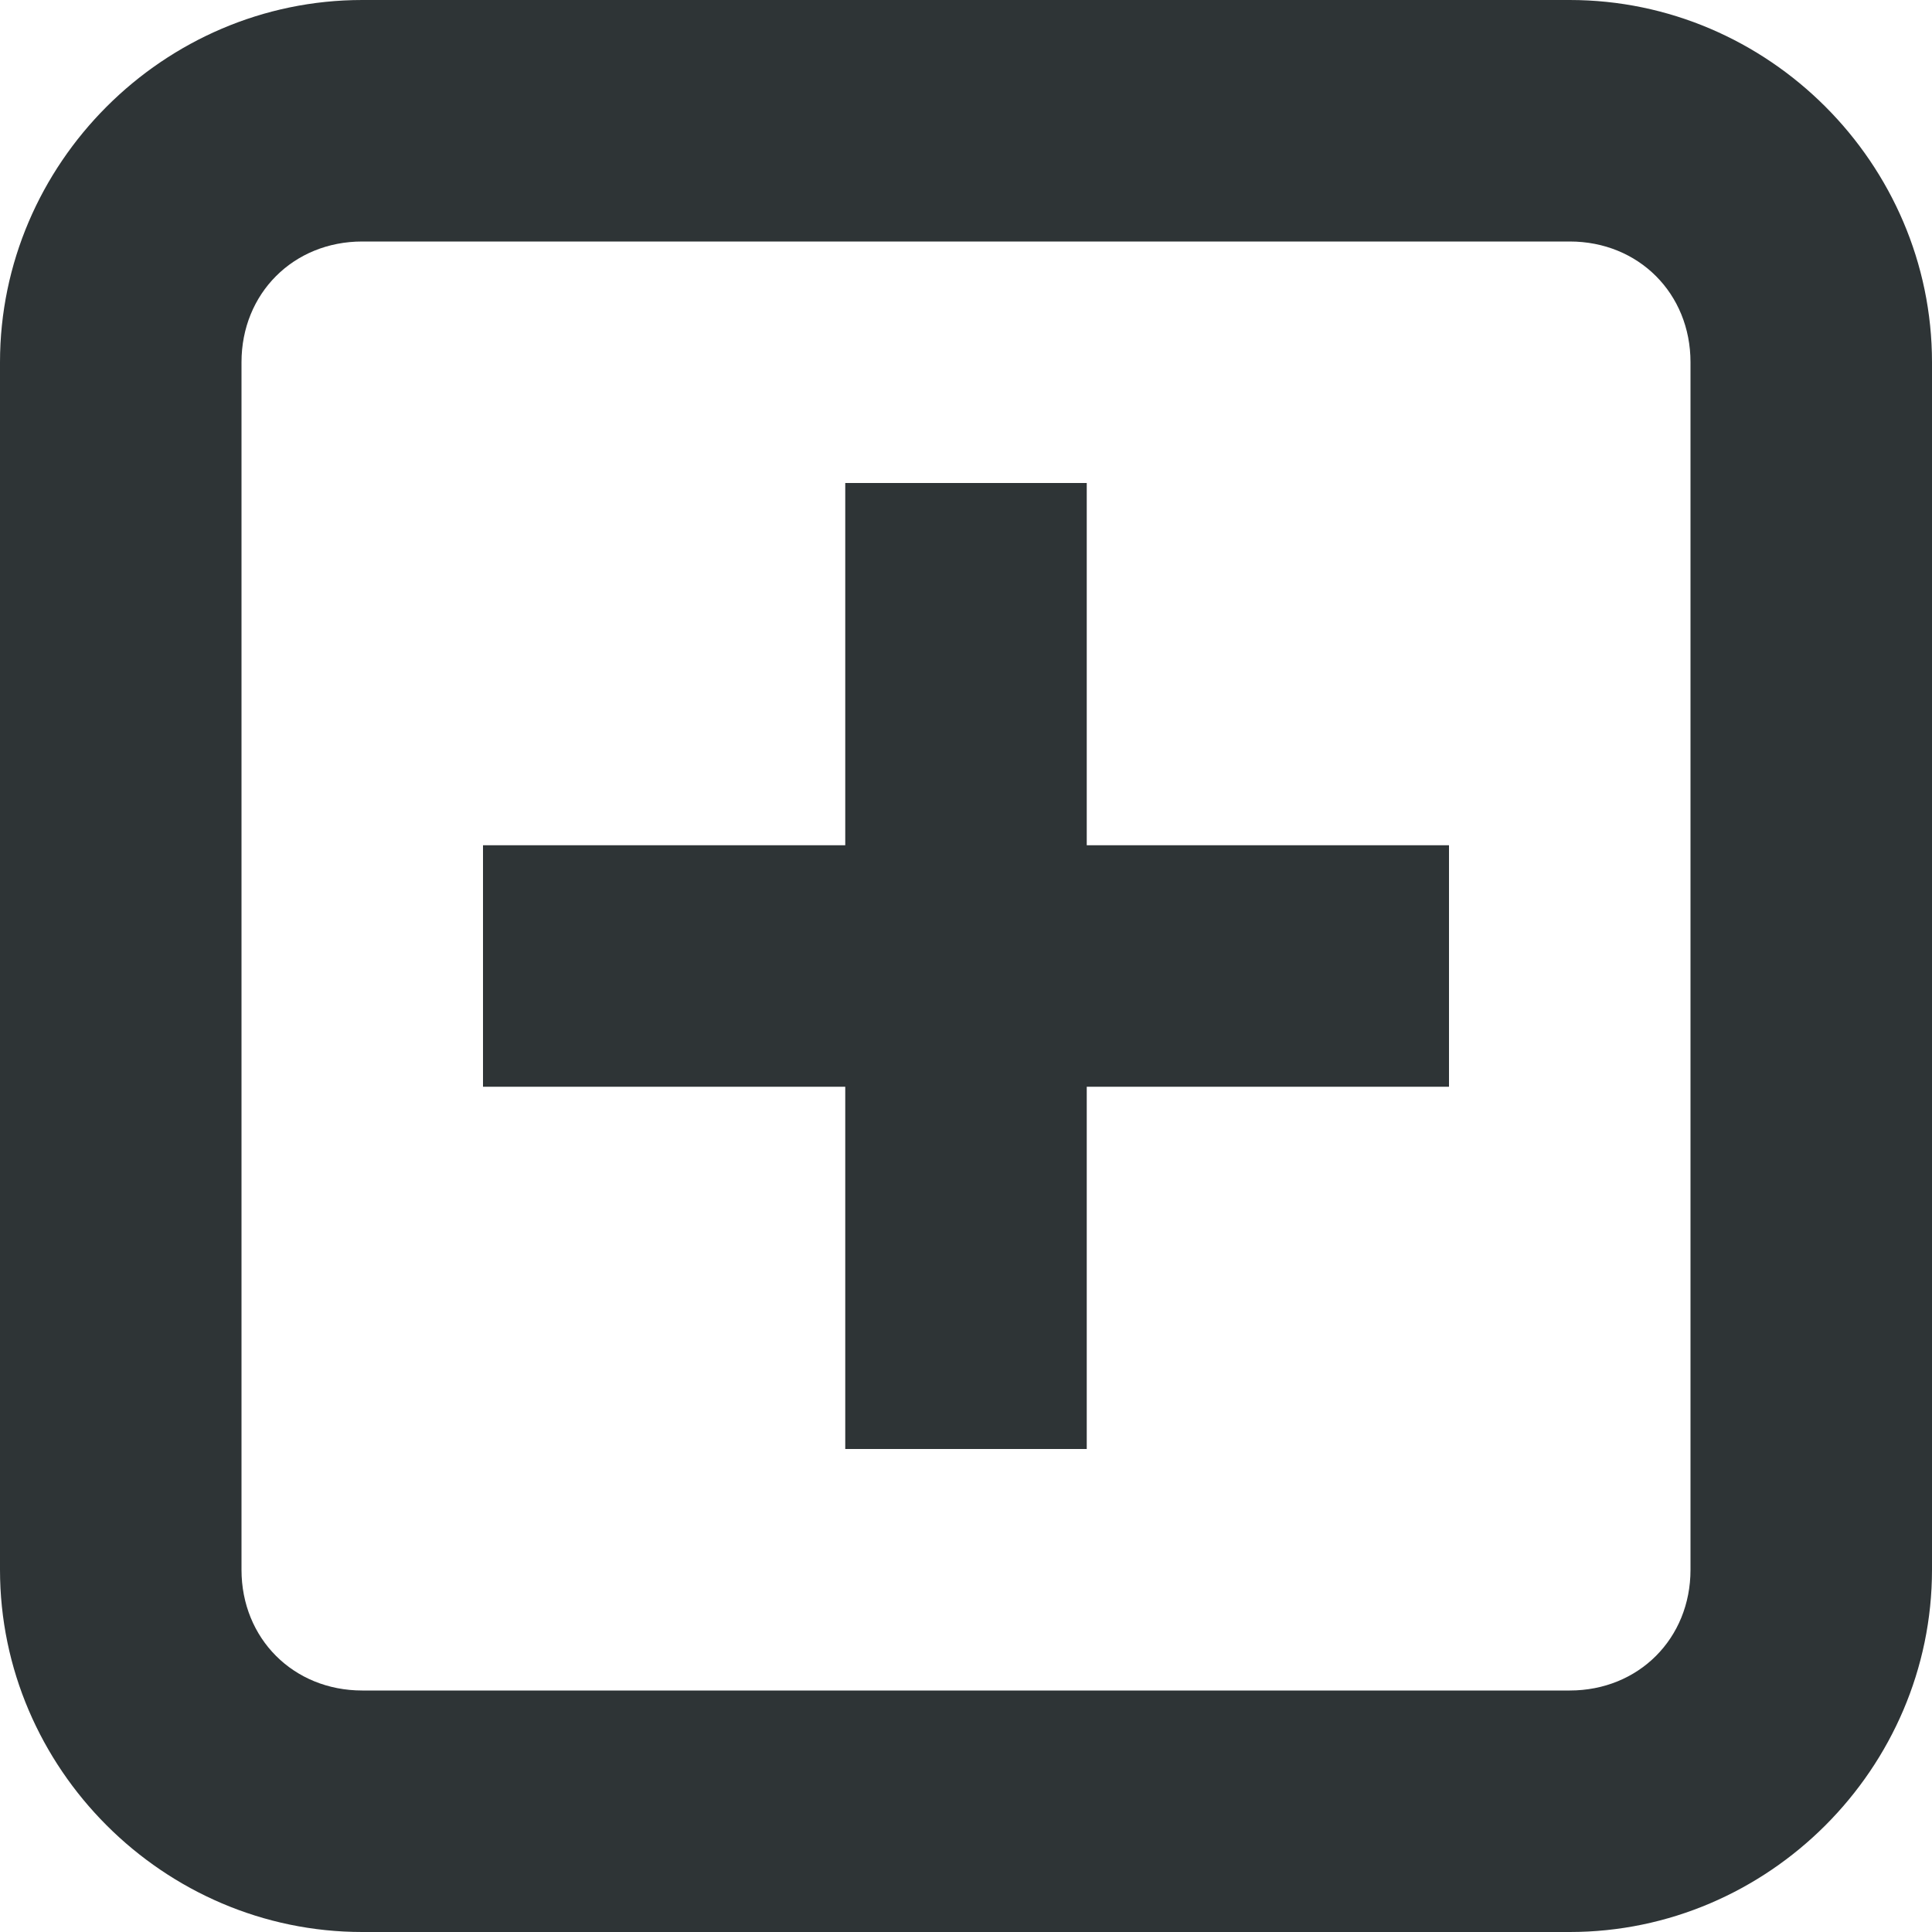
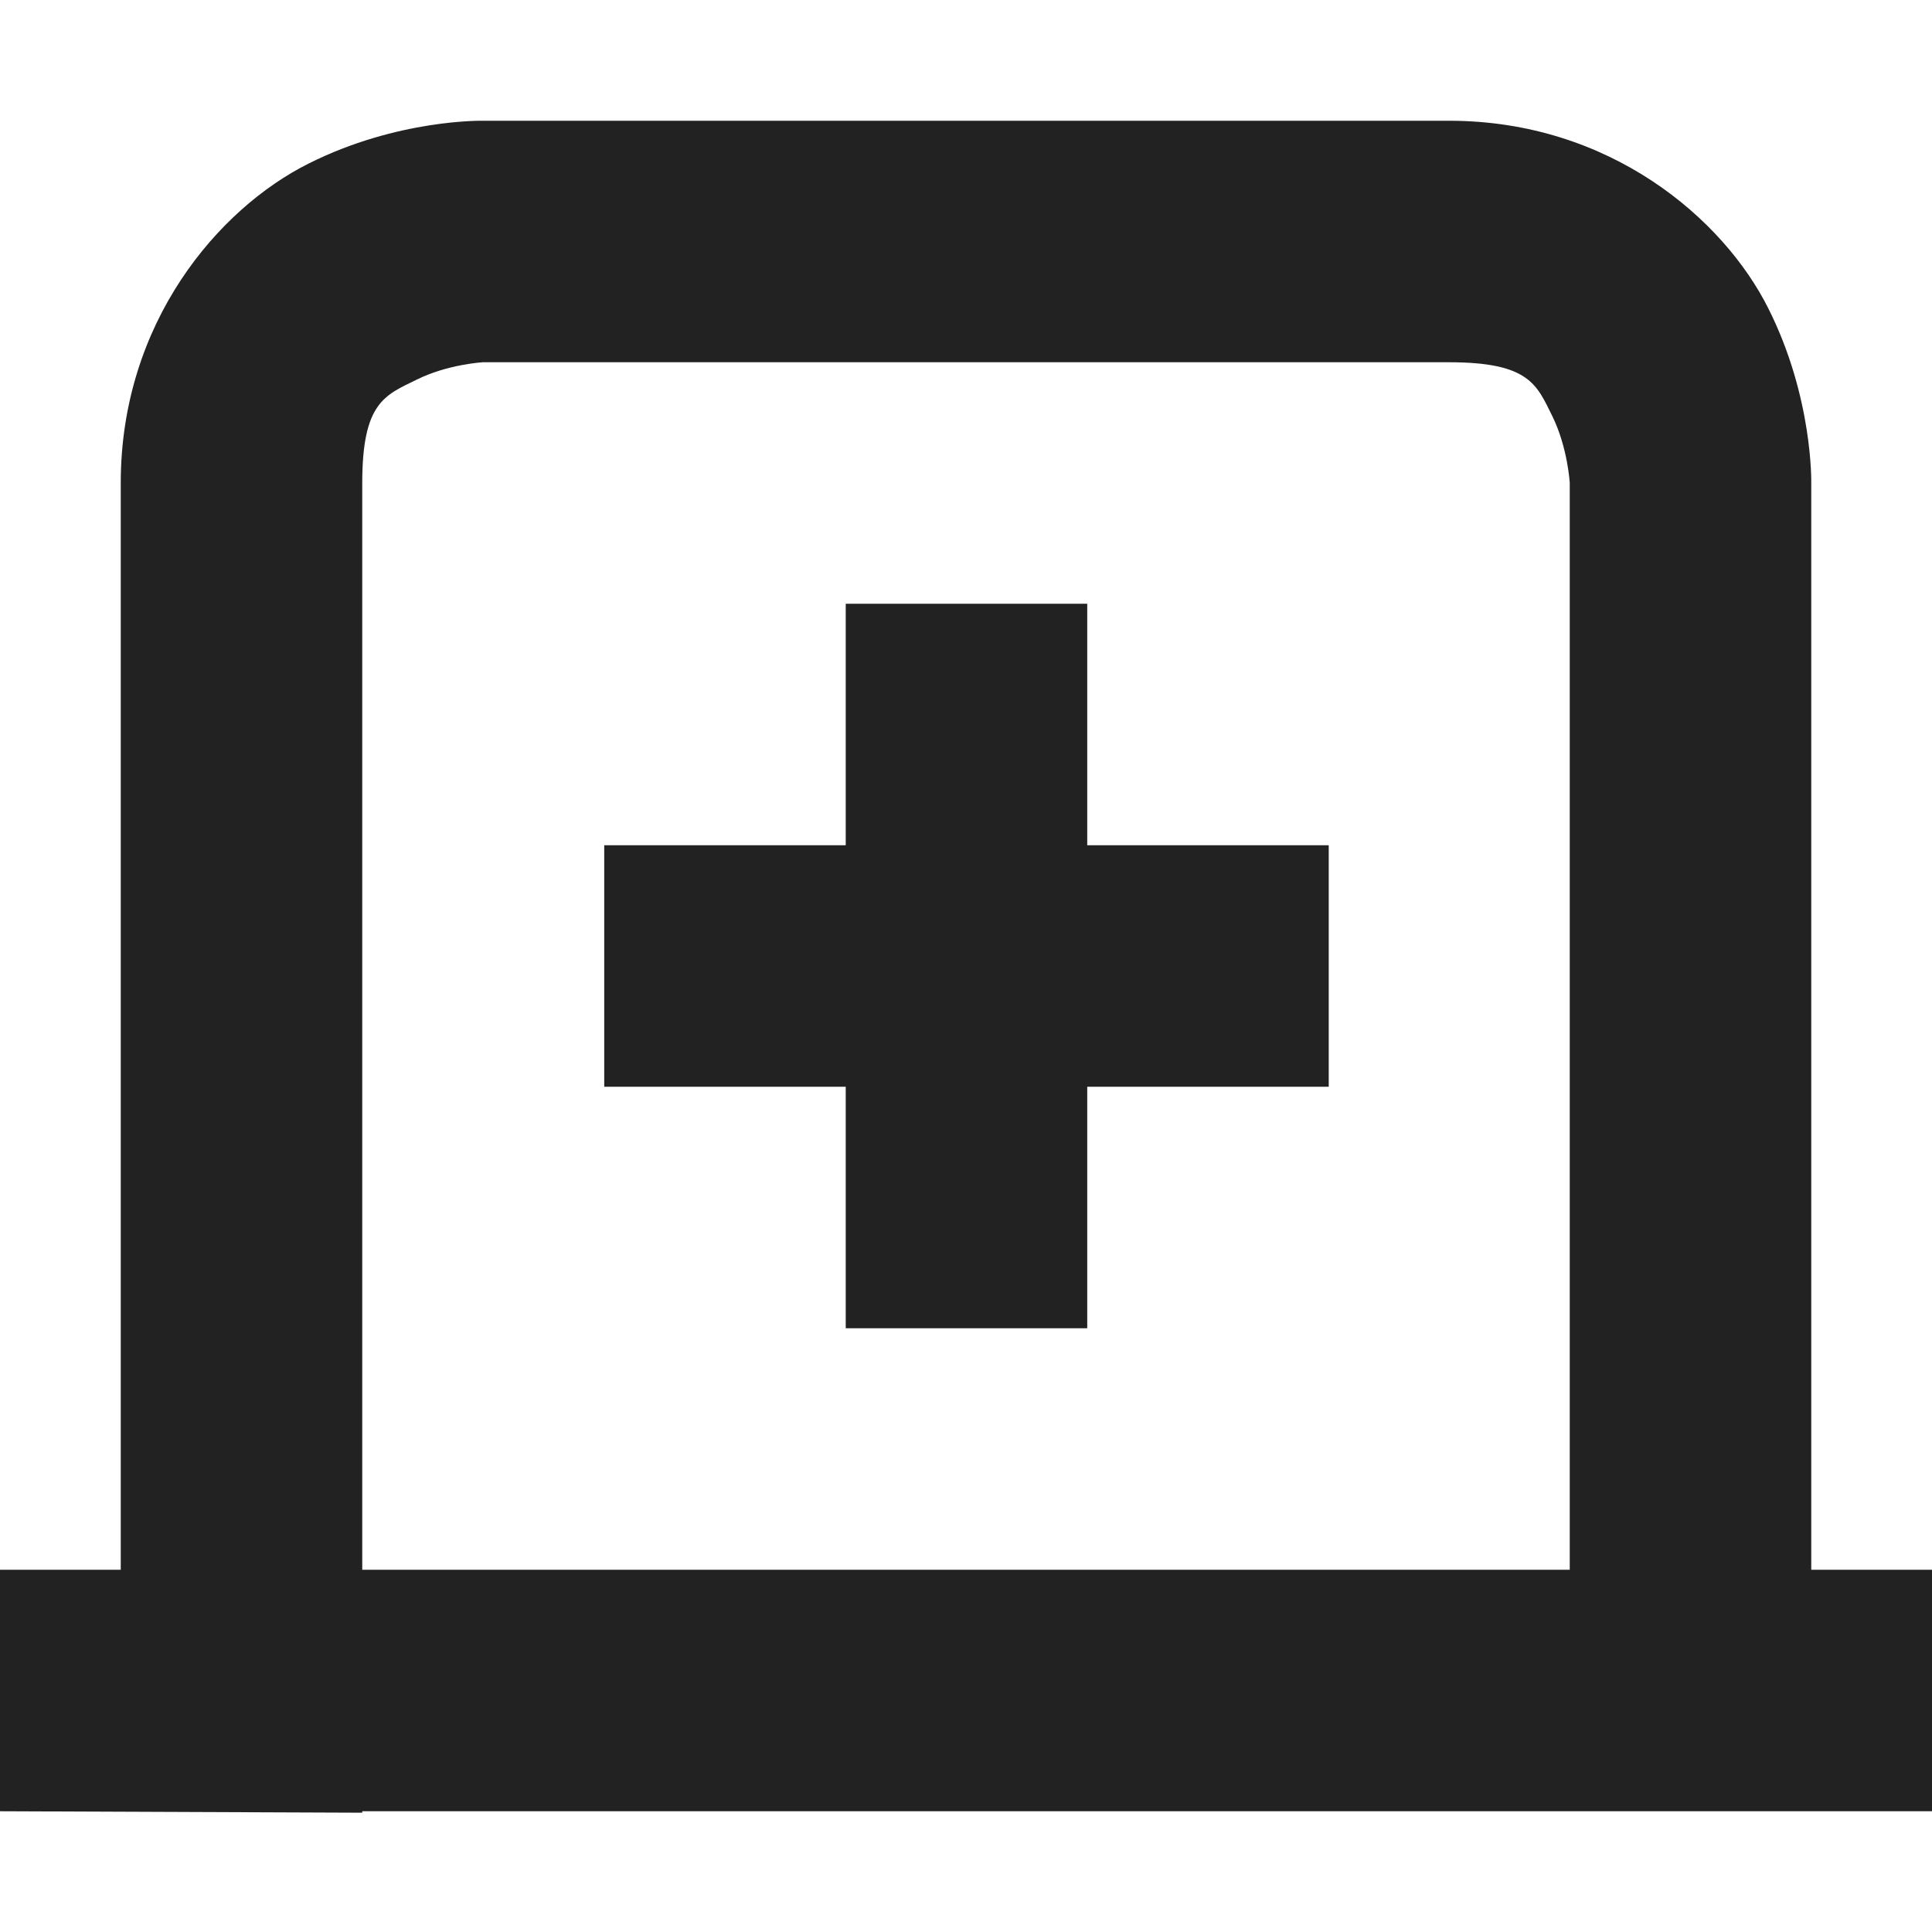
<svg xmlns="http://www.w3.org/2000/svg" height="16px" viewBox="0 0 16 16" width="16px">
-   <g fill="#2e3436">
-     <path d="m 3 0 c -1.645 0 -3 1.355 -3 3 v 10 c 0 1.645 1.355 3 3 3 h 10 c 1.645 0 3 -1.355 3 -3 v -10 c 0 -1.645 -1.355 -3 -3 -3 z m 0 2 h 10 c 0.57 0 1 0.43 1 1 v 10 c 0 0.57 -0.43 1 -1 1 h -10 c -0.57 0 -1 -0.43 -1 -1 v -10 c 0 -0.57 0.43 -1 1 -1 z m 0 0" />
-     <path d="m 4 7 h 8 v 2 h -8 z m 0 0" />
-     <path d="m 9 4 v 8 h -2 v -8 z m 0 0" />
+   <g fill="#222222">
+     <path d="m 4 1 s -0.707 -0.016 -1.445 0.355 c -0.742 0.371 -1.555 1.312 -1.555 2.645 v 9 h -1 l -0.004 2 h 0.004 l 3 0.012 v -0.012 h 13 v -2 h -1 v -9 s 0.016 -0.707 -0.355 -1.445 c -0.371 -0.742 -1.312 -1.555 -2.645 -1.555 z m 0 2 h 8 c 0.668 0 0.727 0.188 0.855 0.445 c 0.129 0.262 0.145 0.555 0.145 0.555 v 9 h -10 v -9 c 0 -0.668 0.188 -0.727 0.449 -0.855 c 0.258 -0.129 0.551 -0.145 0.551 -0.145 z m 0 0" />
+     <path d="m 7.004 5 v 2 h -2 v 2 h 2 v 2 h 2 v -2 h 2 v -2 h -2 v -2 z m 0 0" />
  </g>
</svg>
